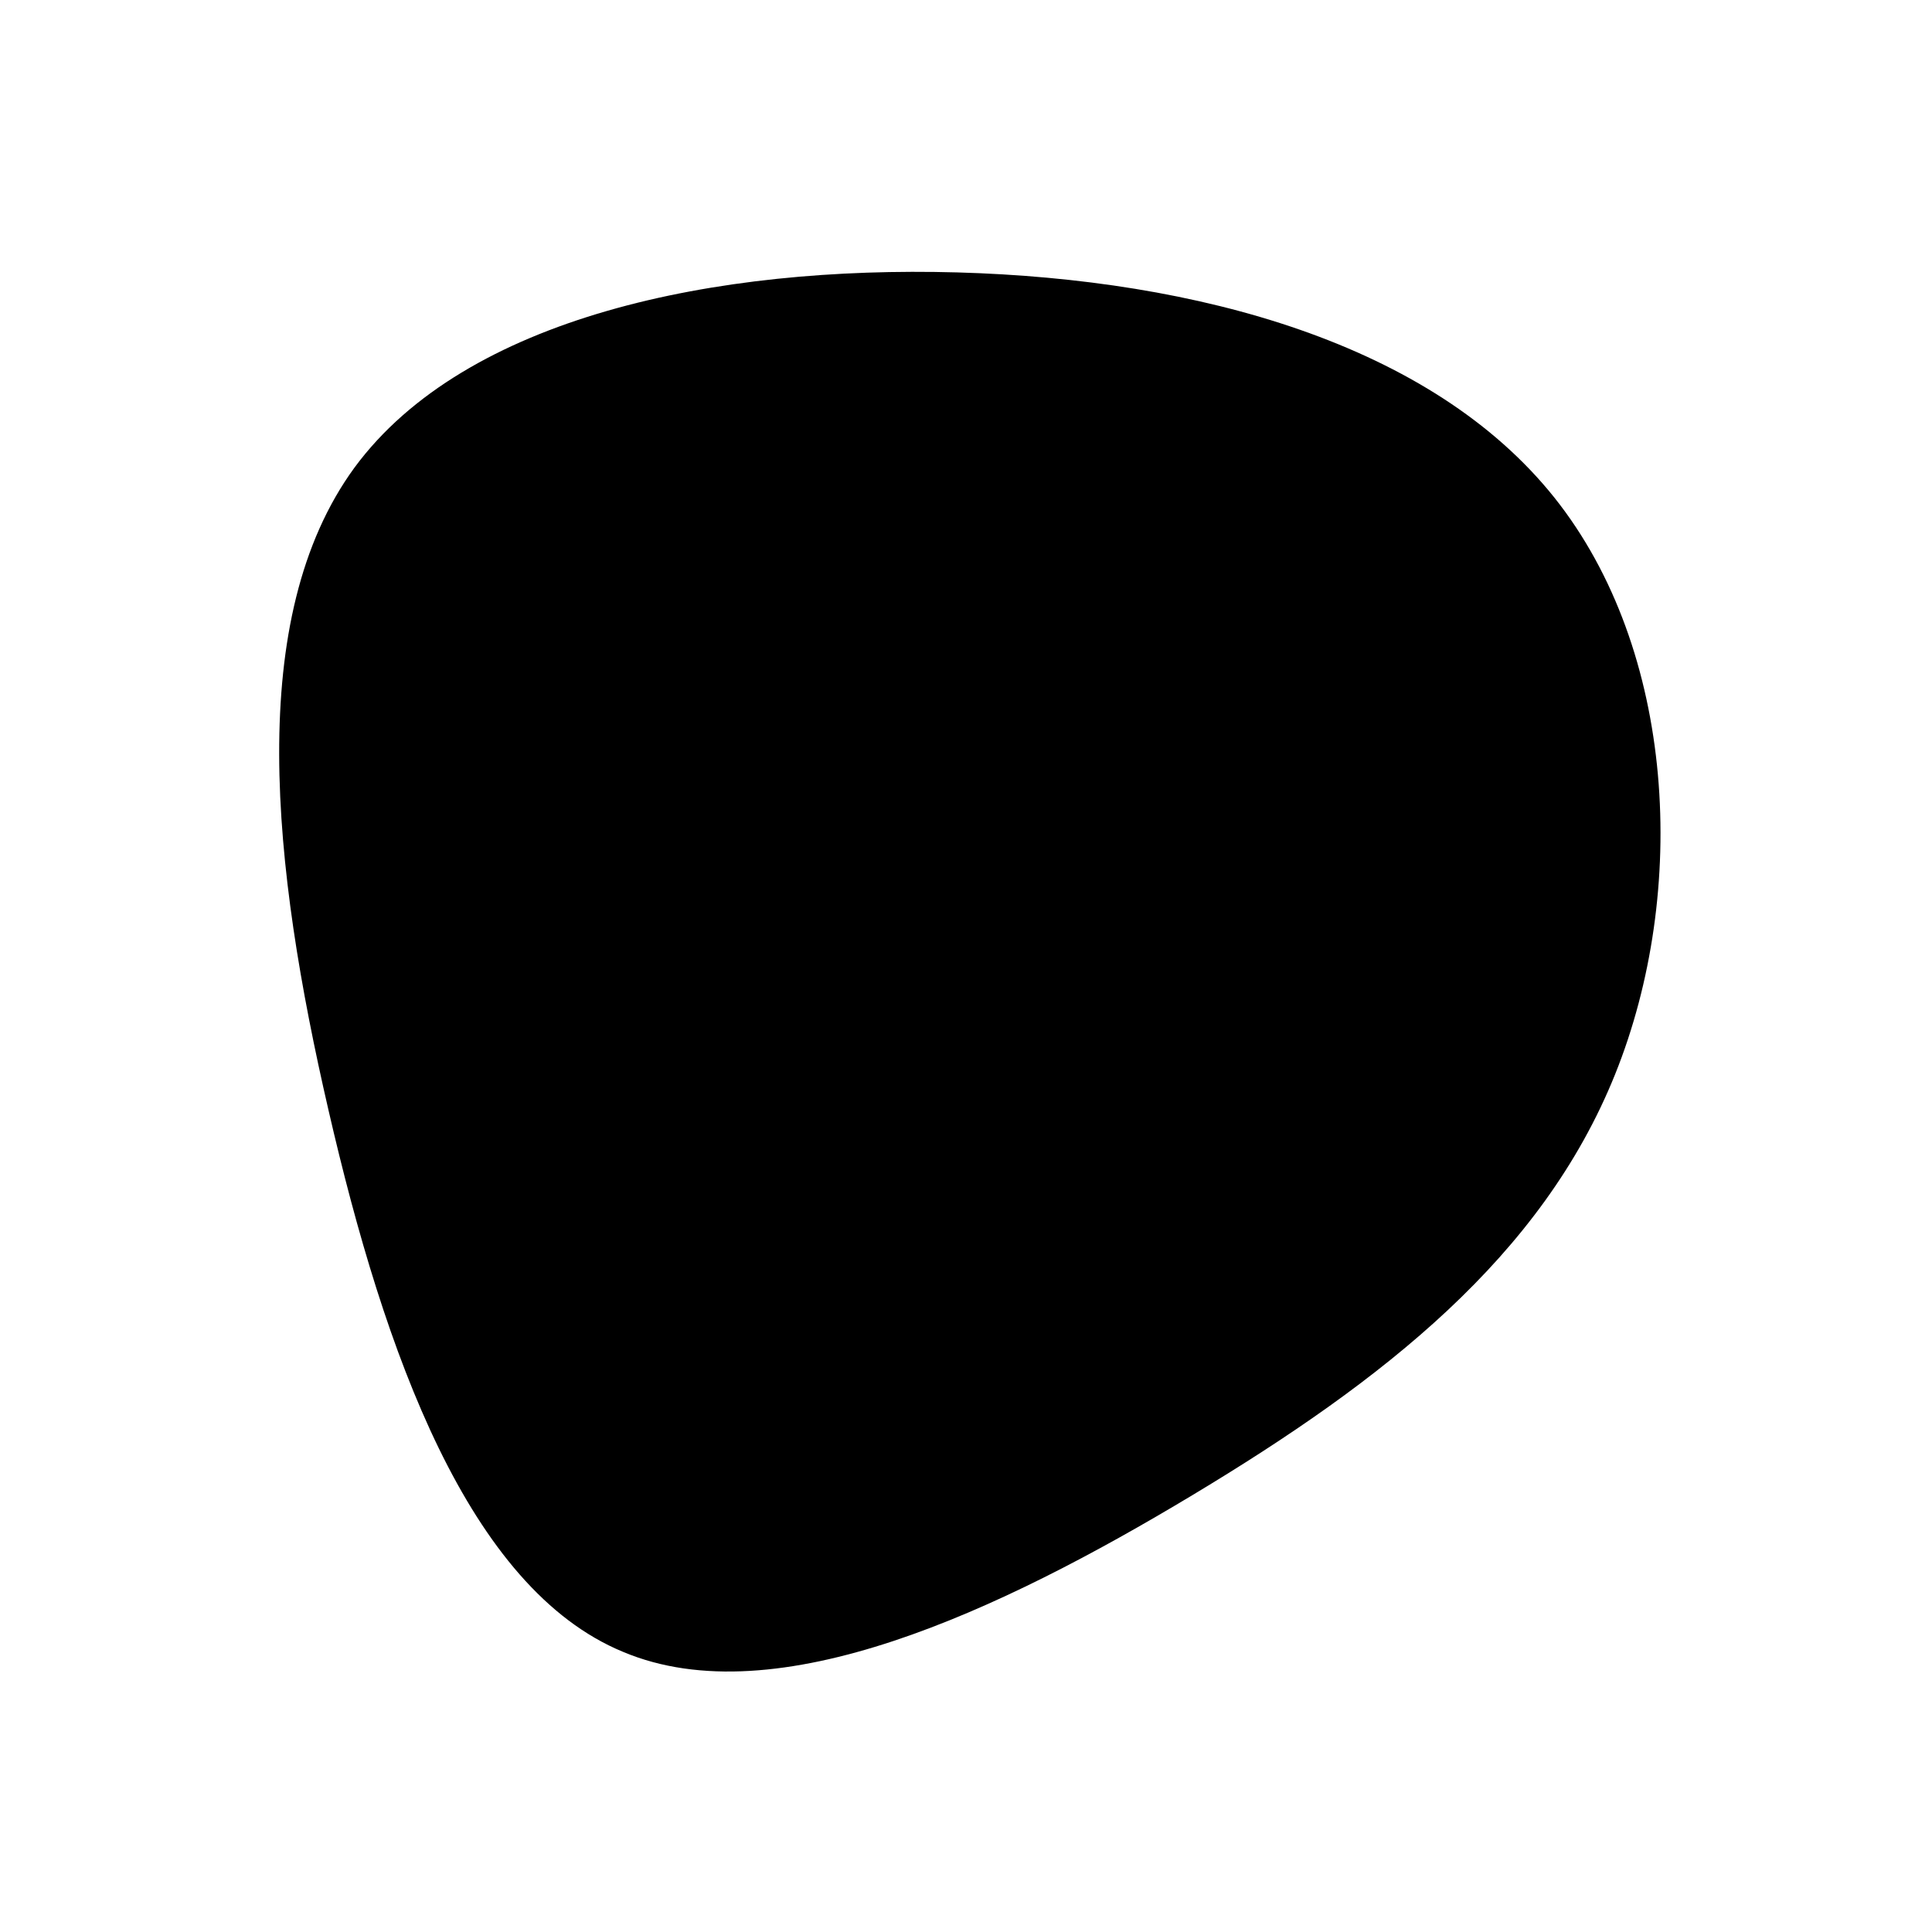
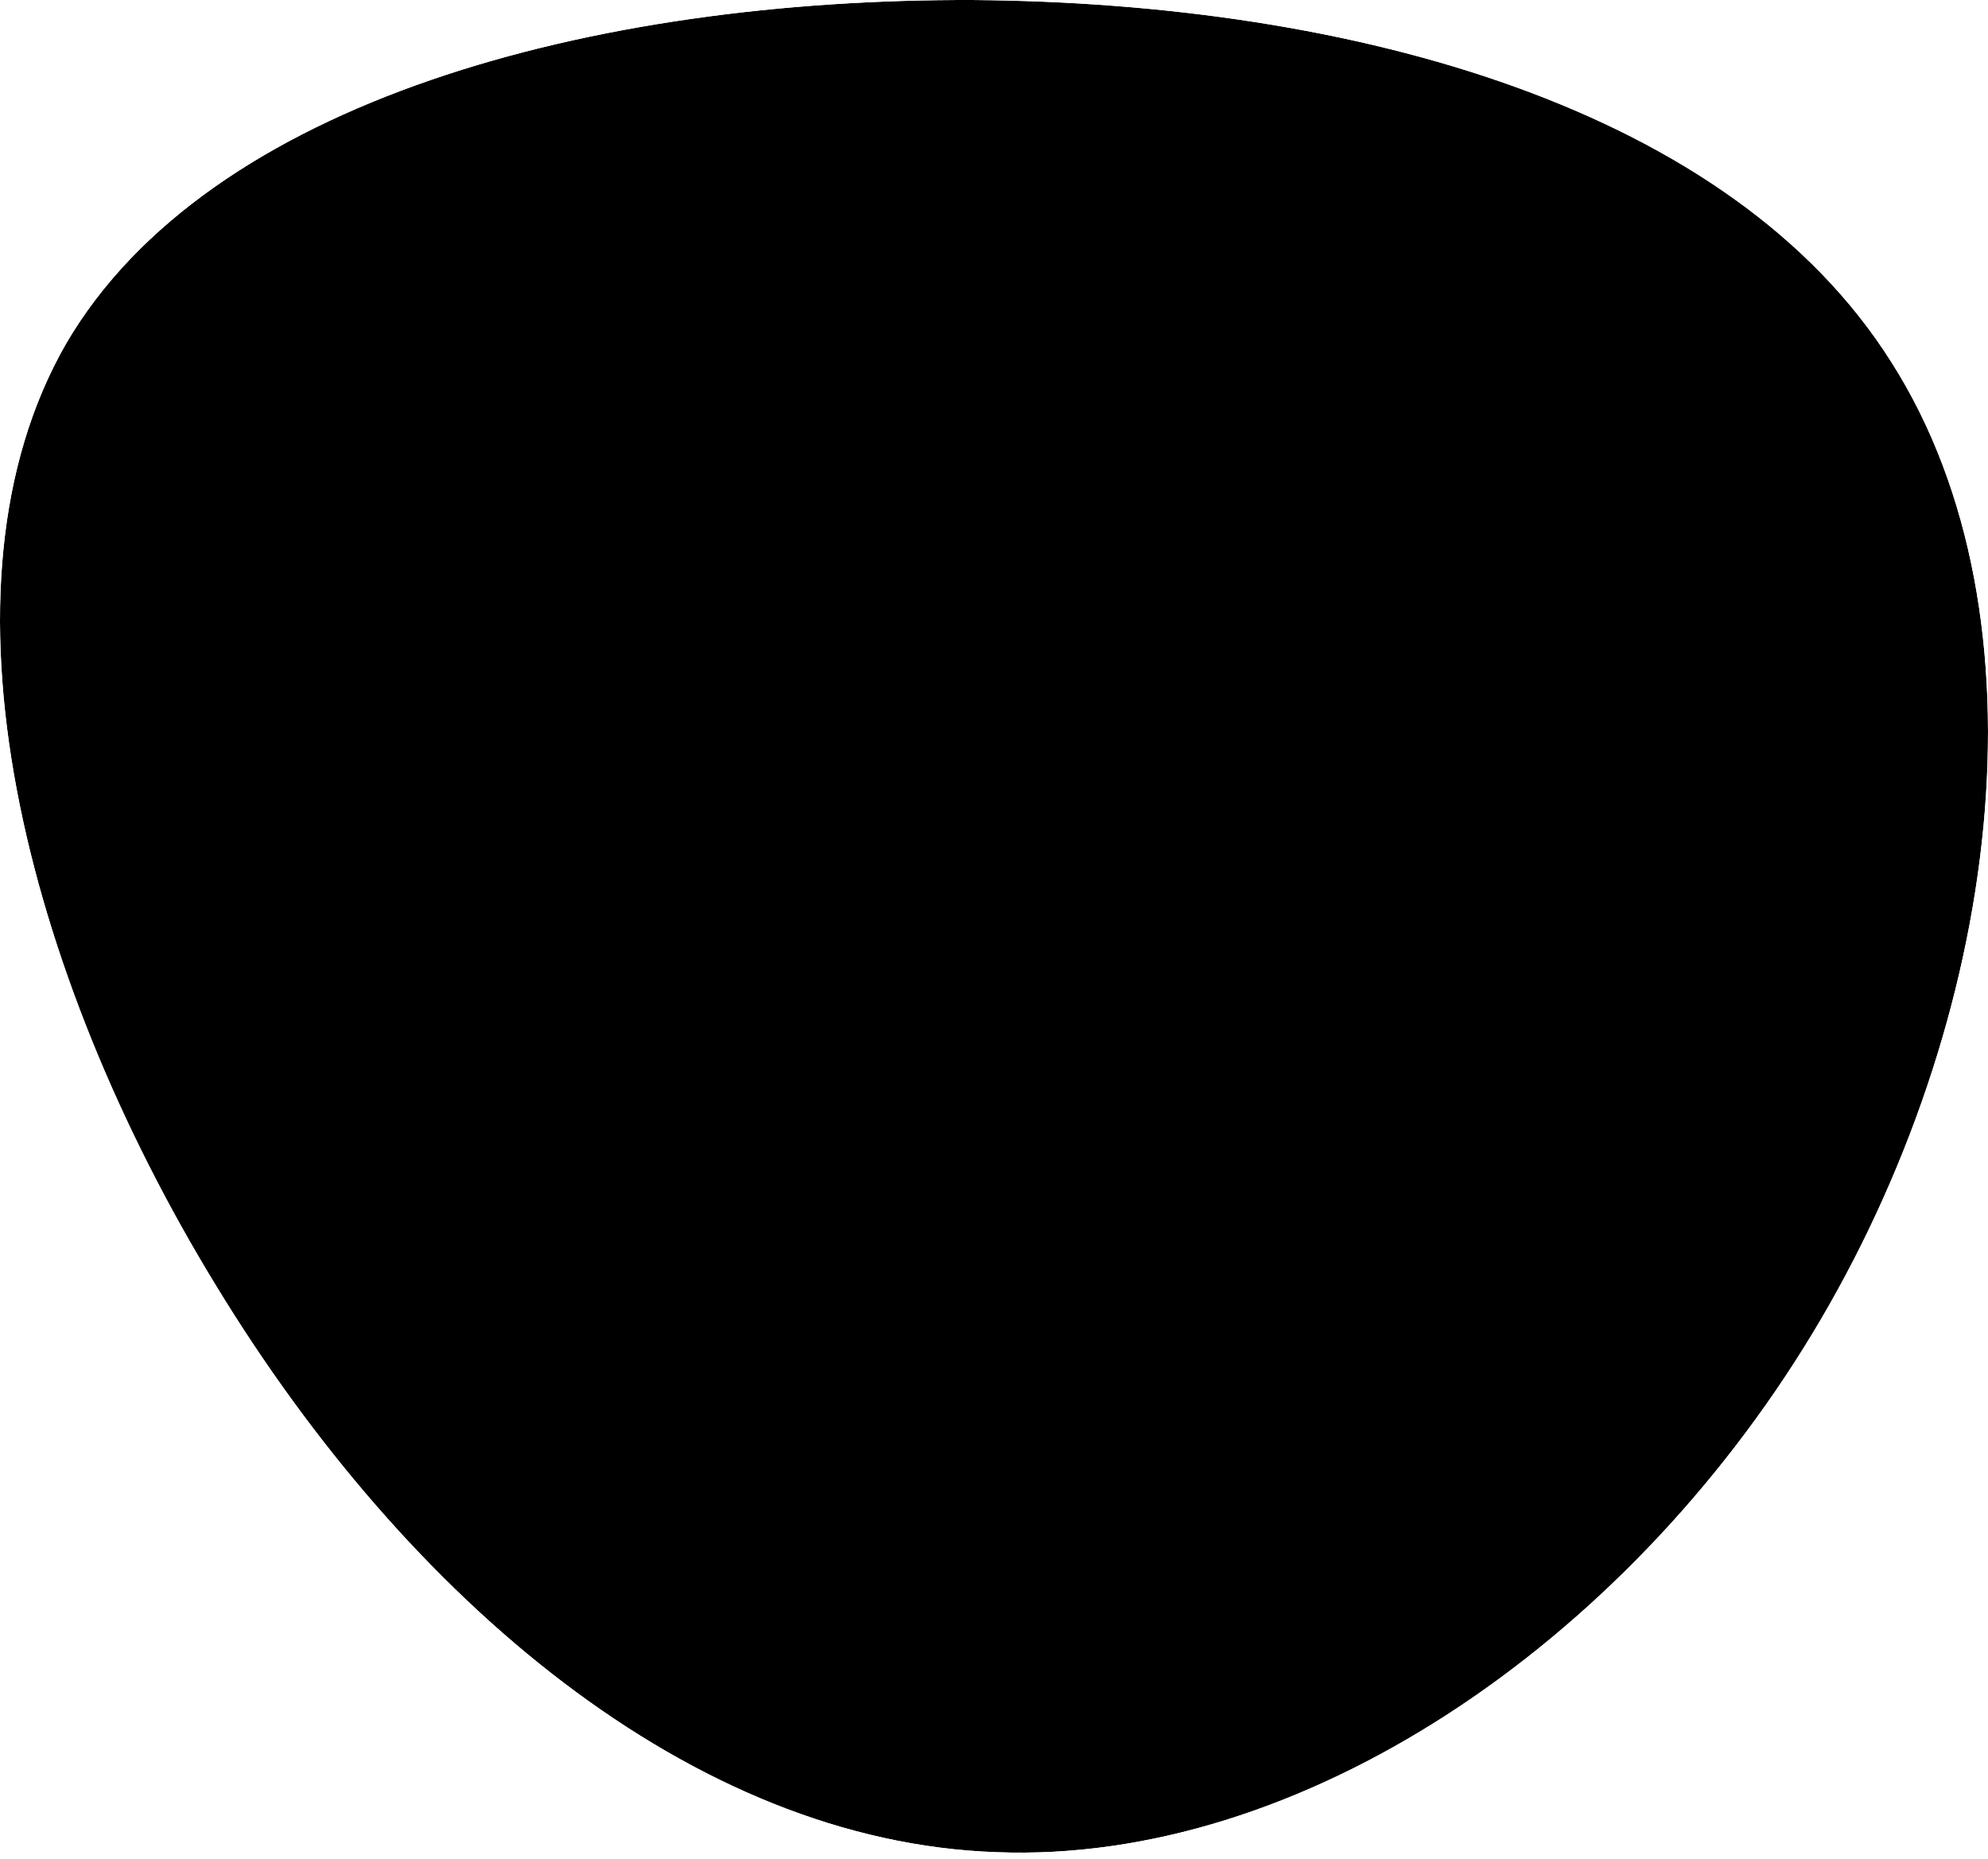
- <svg xmlns="http://www.w3.org/2000/svg" viewBox="0 0 200 200">
-   <path fill="#000000" d="M60.9,-48.5C73.5,-32.7,74.8,-7.7,67.2,11.2C59.6,30.1,43.2,42.9,23.4,54.8C3.6,66.7,-19.6,77.7,-35.5,71C-51.5,64.4,-60.2,40.1,-66,14.9C-71.8,-10.2,-74.7,-36,-63.3,-51.6C-51.8,-67.2,-25.9,-72.5,-0.9,-71.8C24.1,-71.1,48.2,-64.4,60.9,-48.5Z" transform="translate(100 100)" />
+ <svg xmlns="http://www.w3.org/2000/svg" viewBox="0 0 200 187">
+   <mask id="mask0" mask-type="alpha">
+     <path d="M190.312 36.488C206.582 62.119 201.309 102.826 182.328 134.186C163.346 165.547          130.807 187.559 100.226 186.353C69.645 185.297 41.023 161.023 21.74 129.362C2.458          97.851 -7.485 59.103 6.676 34.528C20.987 10.103 59.703 -0.149 97.967          0.002C136.23 0.303 174.193 10.857 190.312 36.488Z" />
+   </mask>
+   <g mask="url(#mask0)">
+     <path d="M190.312 36.488C206.582 62.119 201.309 102.826 182.328 134.186C163.346          165.547 130.807 187.559 100.226 186.353C69.645 185.297 41.023 161.023 21.74          129.362C2.458 97.851 -7.485 59.103 6.676 34.528C20.987 10.103 59.703          -0.149 97.967 0.002C136.23 0.303 174.193 10.857 190.312 36.488Z" />
+     <image href="" />
+   </g>
</svg>
